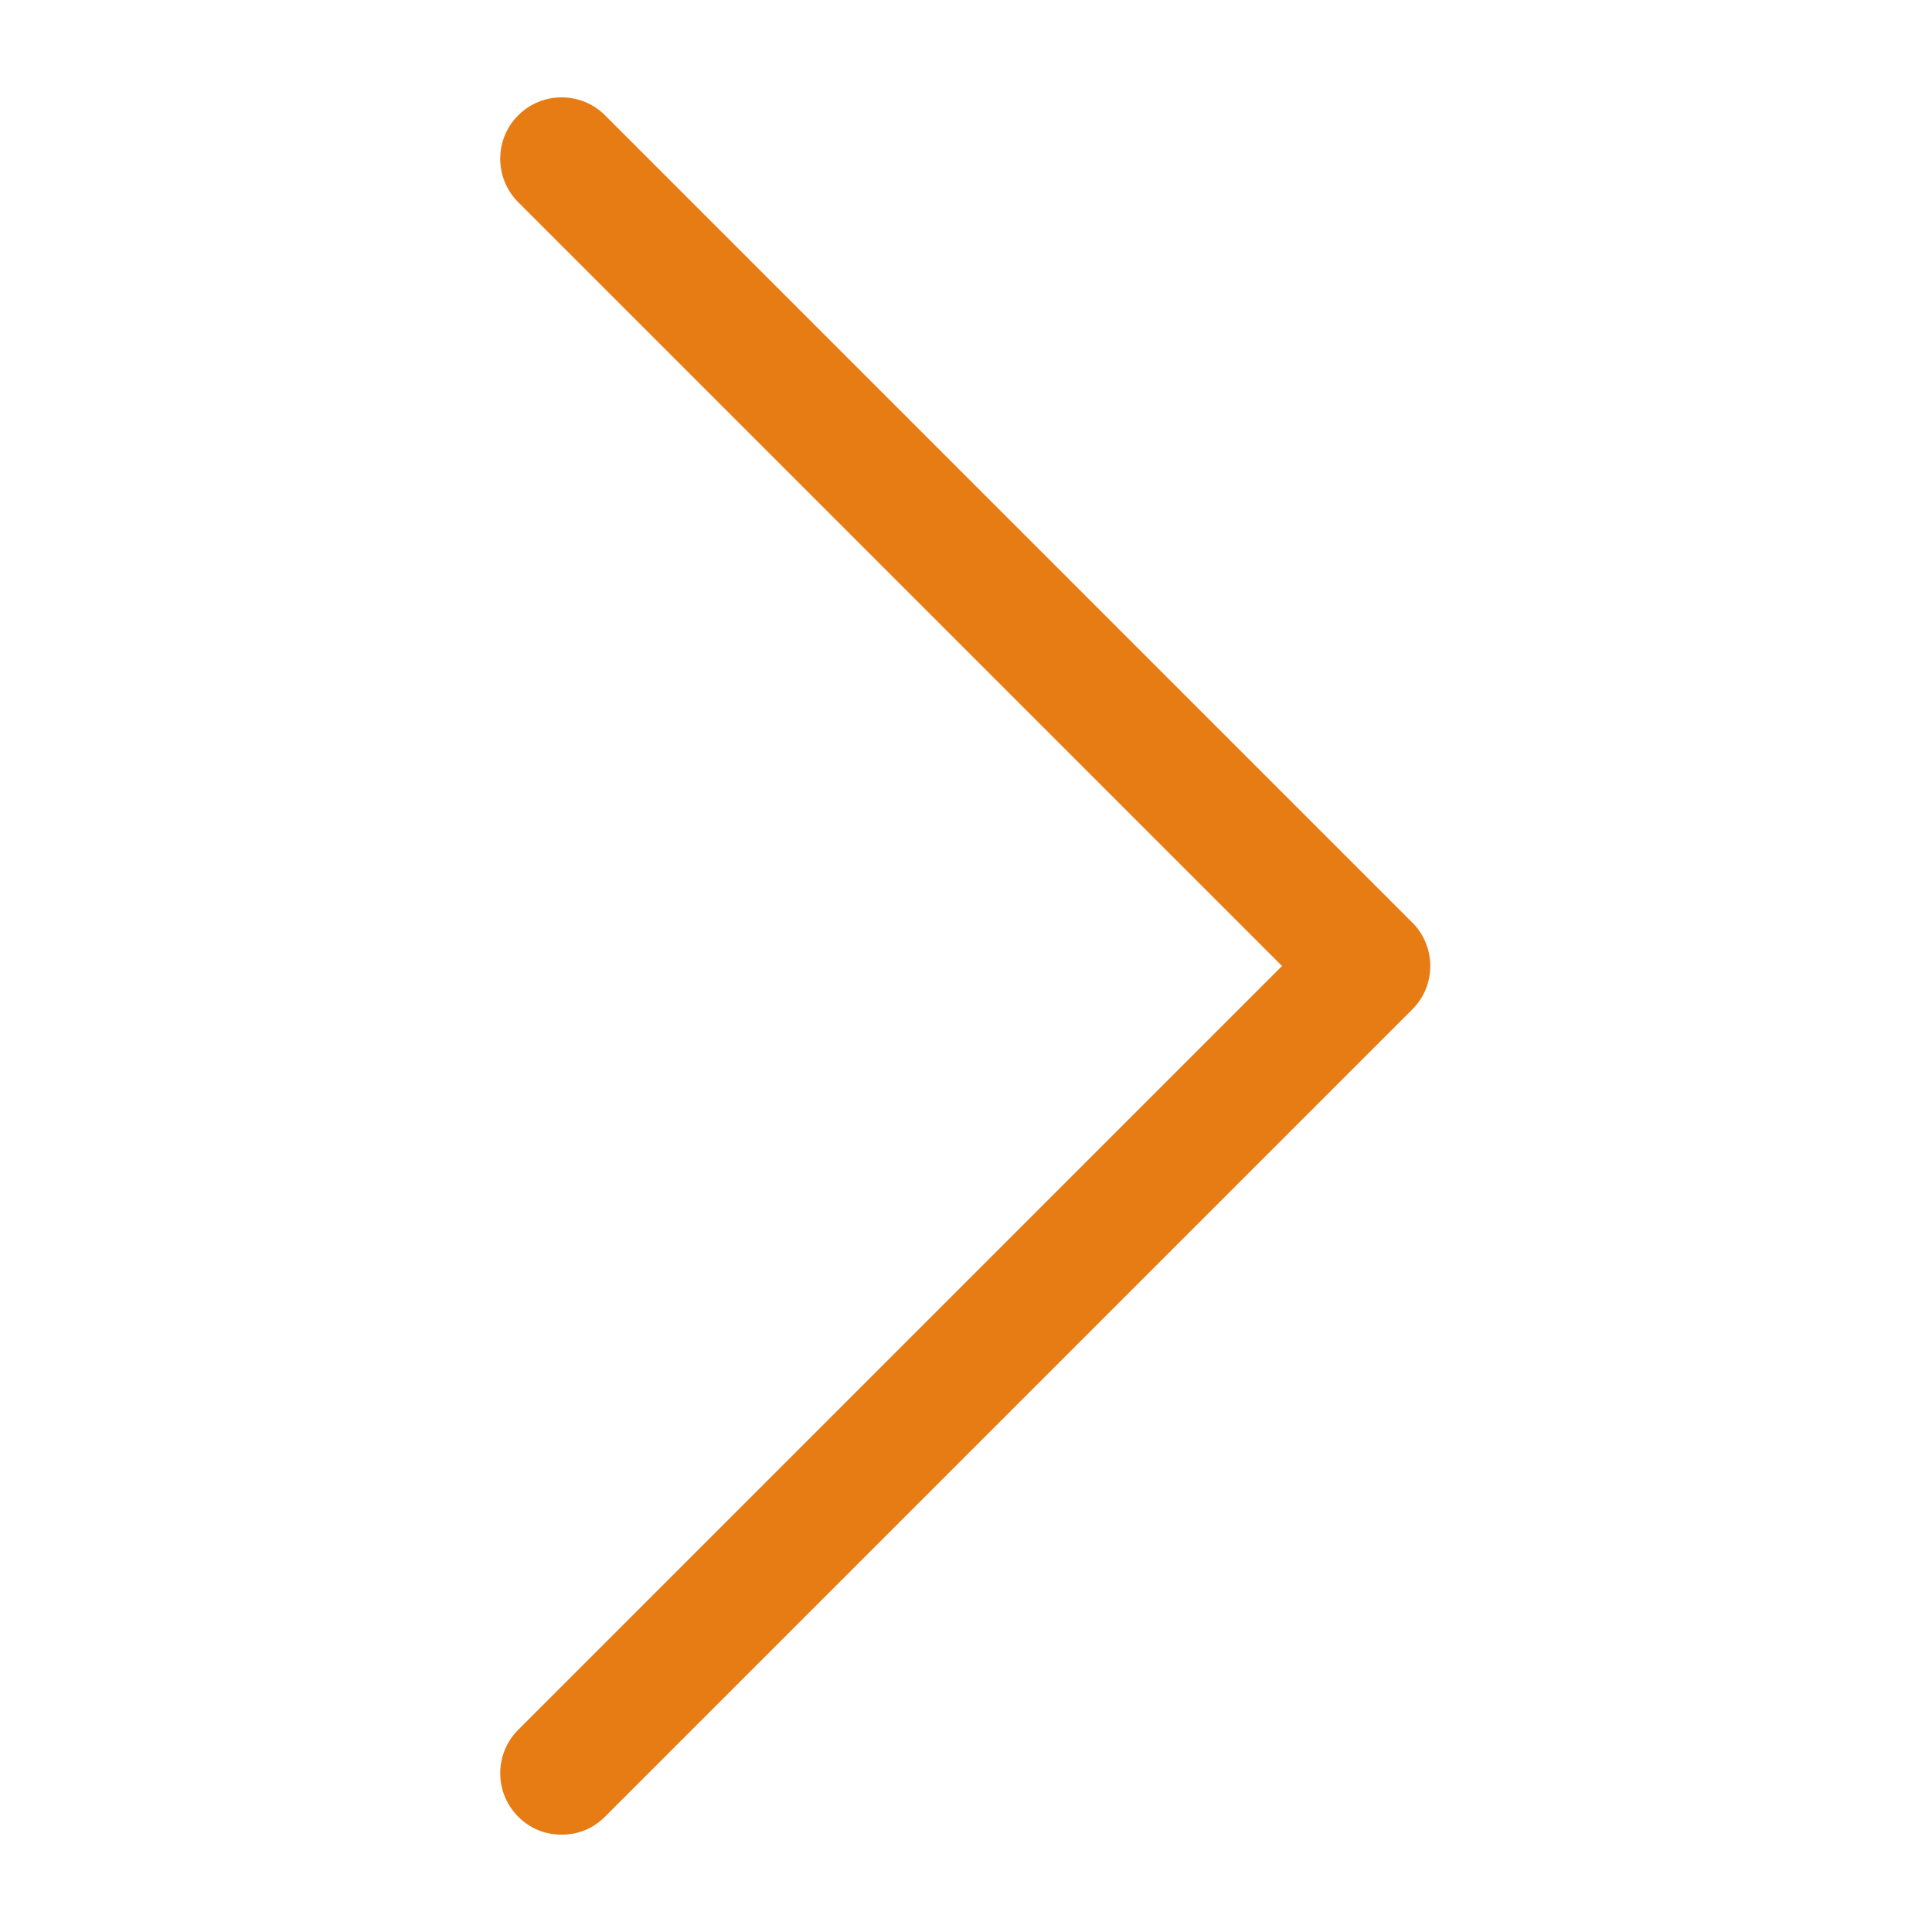
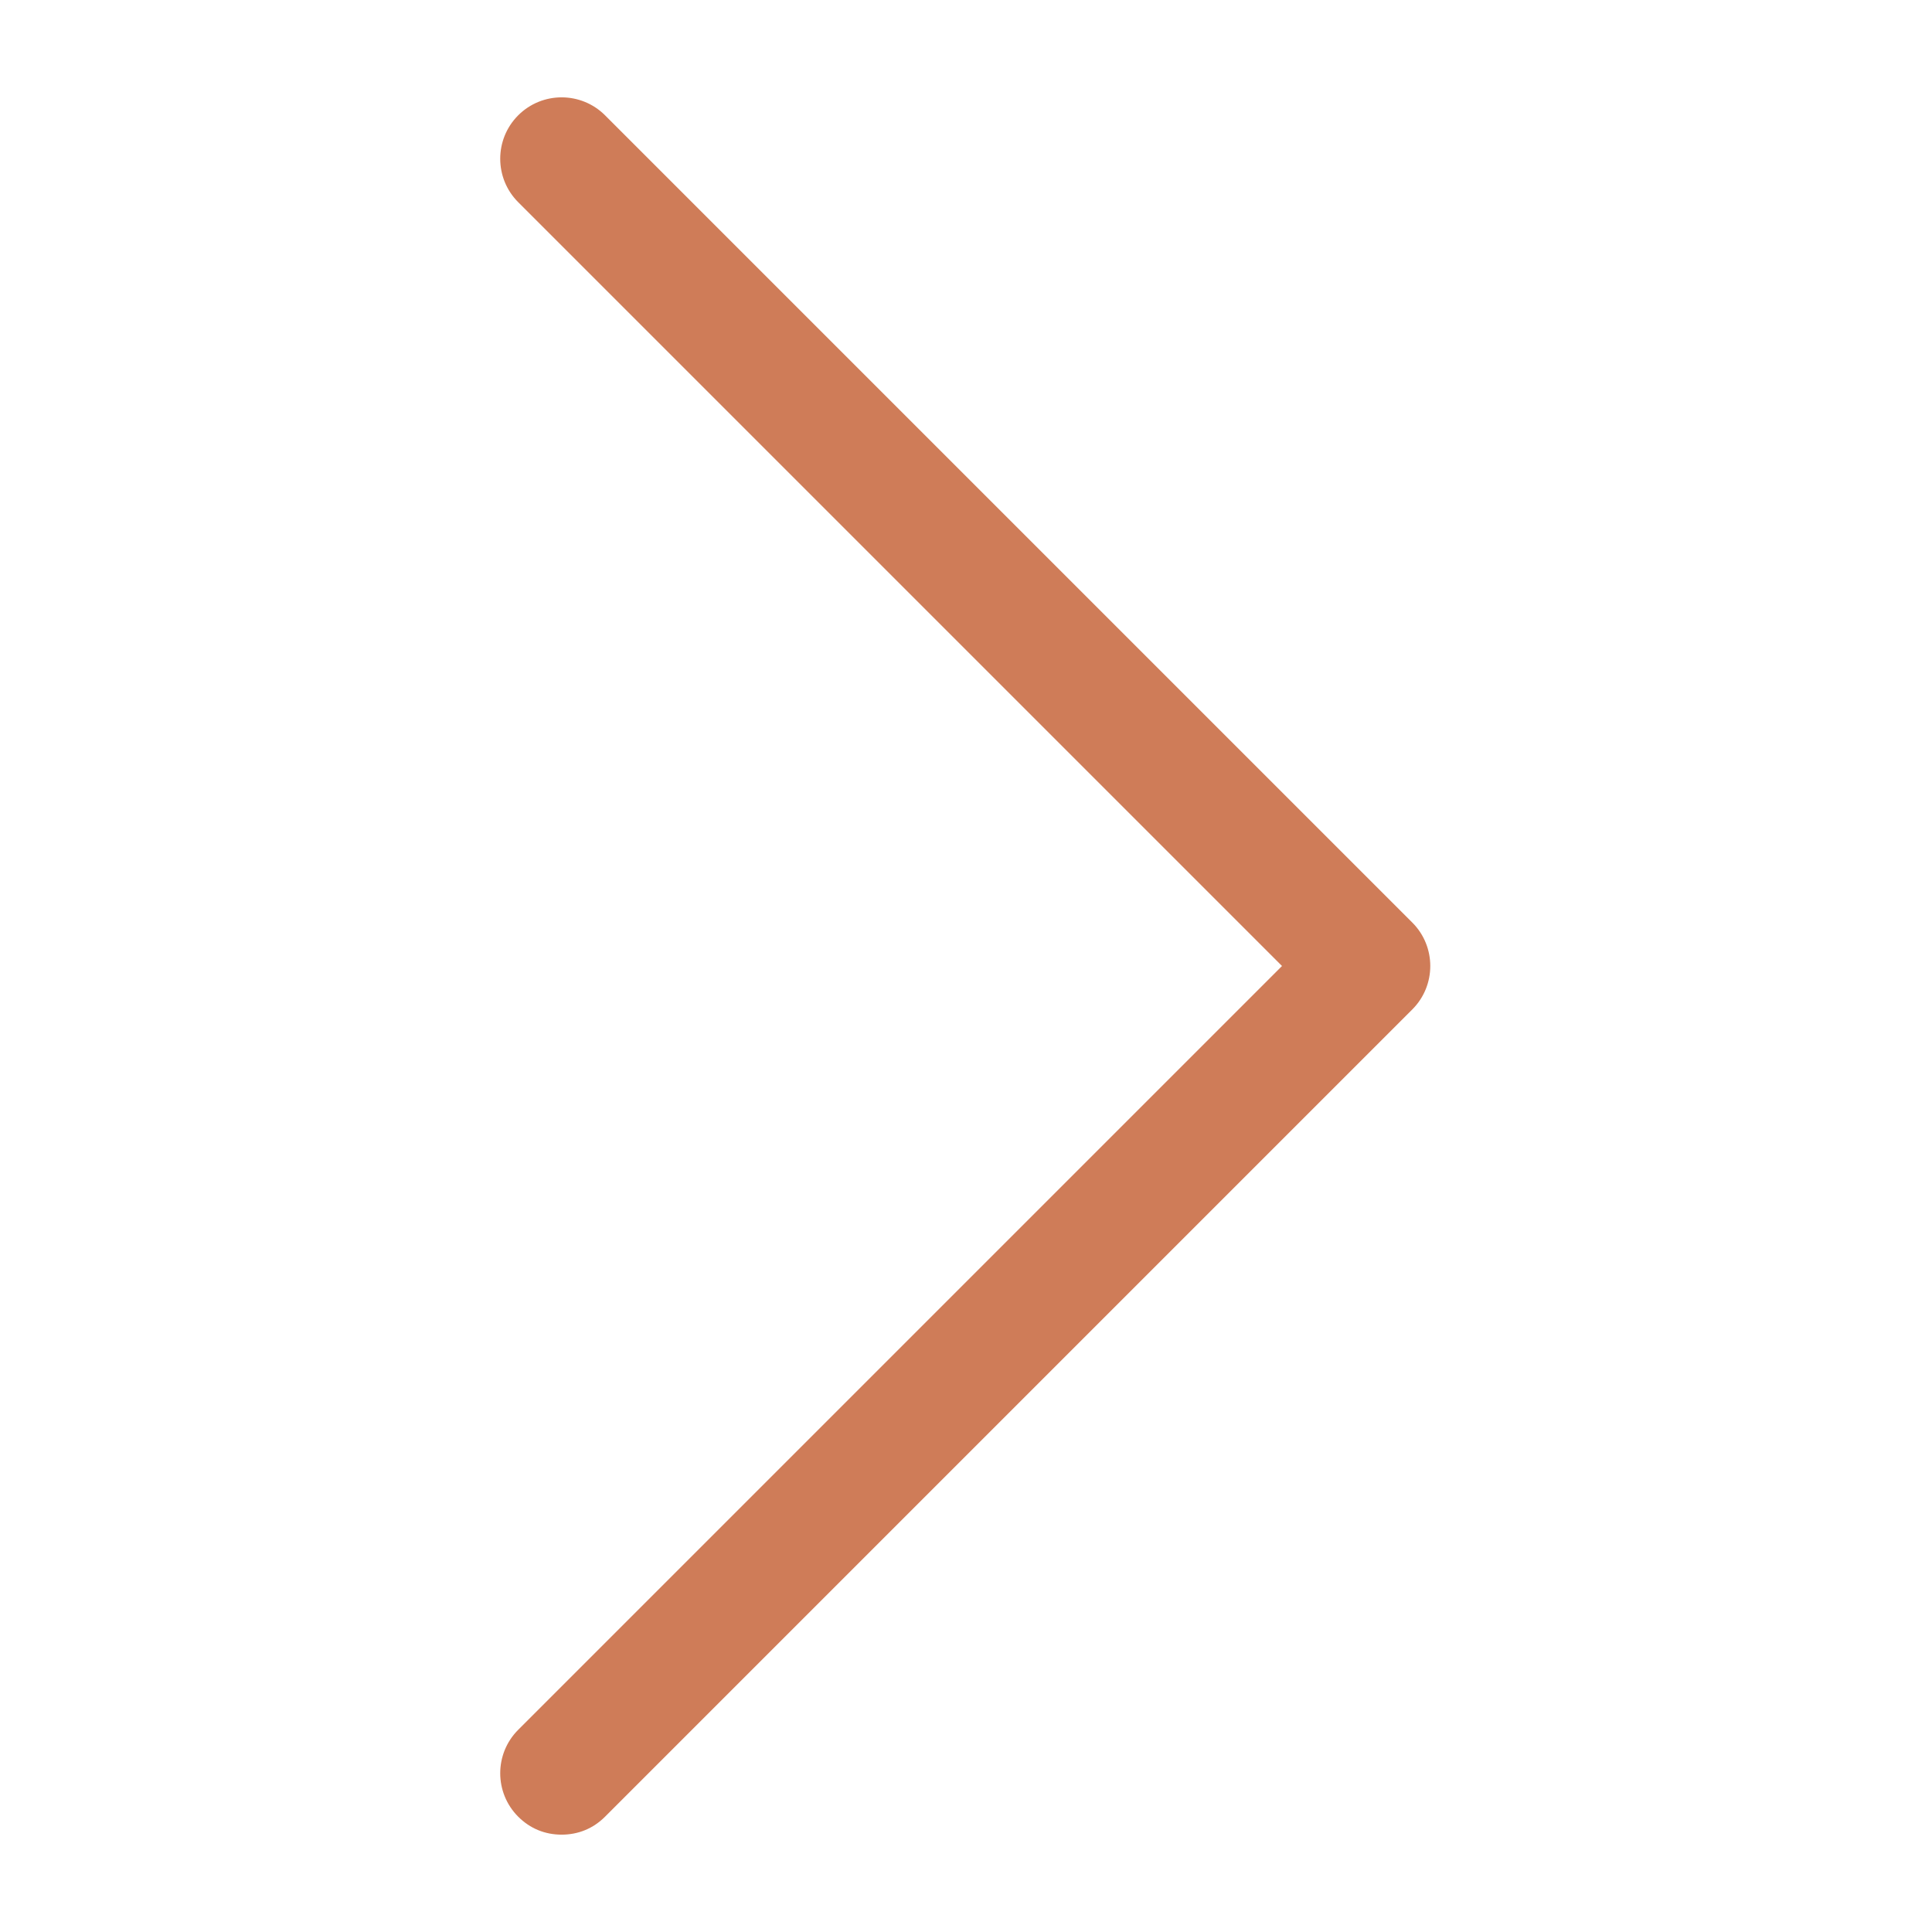
<svg xmlns="http://www.w3.org/2000/svg" version="1.1" viewBox="0 0 129 129" enable-background="new 0 0 129 129" width="9" height="9px" class="">
  <g>
    <g>
-       <path d="m40.4,121.3c-0.8,0.8-1.8,1.2-2.9,1.2s-2.1-0.4-2.9-1.2c-1.6-1.6-1.6-4.2 0-5.8l51-51-51-51c-1.6-1.6-1.6-4.2 0-5.8 1.6-1.6 4.2-1.6 5.8,0l53.9,53.9c1.6,1.6 1.6,4.2 0,5.8l-53.9,53.9z" data-original="#000000" class="active-path" data-old_color="#000000" fill="#E87C14" />
+       <path d="m40.4,121.3c-0.8,0.8-1.8,1.2-2.9,1.2s-2.1-0.4-2.9-1.2c-1.6-1.6-1.6-4.2 0-5.8l51-51-51-51c-1.6-1.6-1.6-4.2 0-5.8 1.6-1.6 4.2-1.6 5.8,0l53.9,53.9c1.6,1.6 1.6,4.2 0,5.8l-53.9,53.9z" data-original="#000000" class="active-path" data-old_color="#000000" fill="#CF7C58" />
    </g>
  </g>
</svg>
